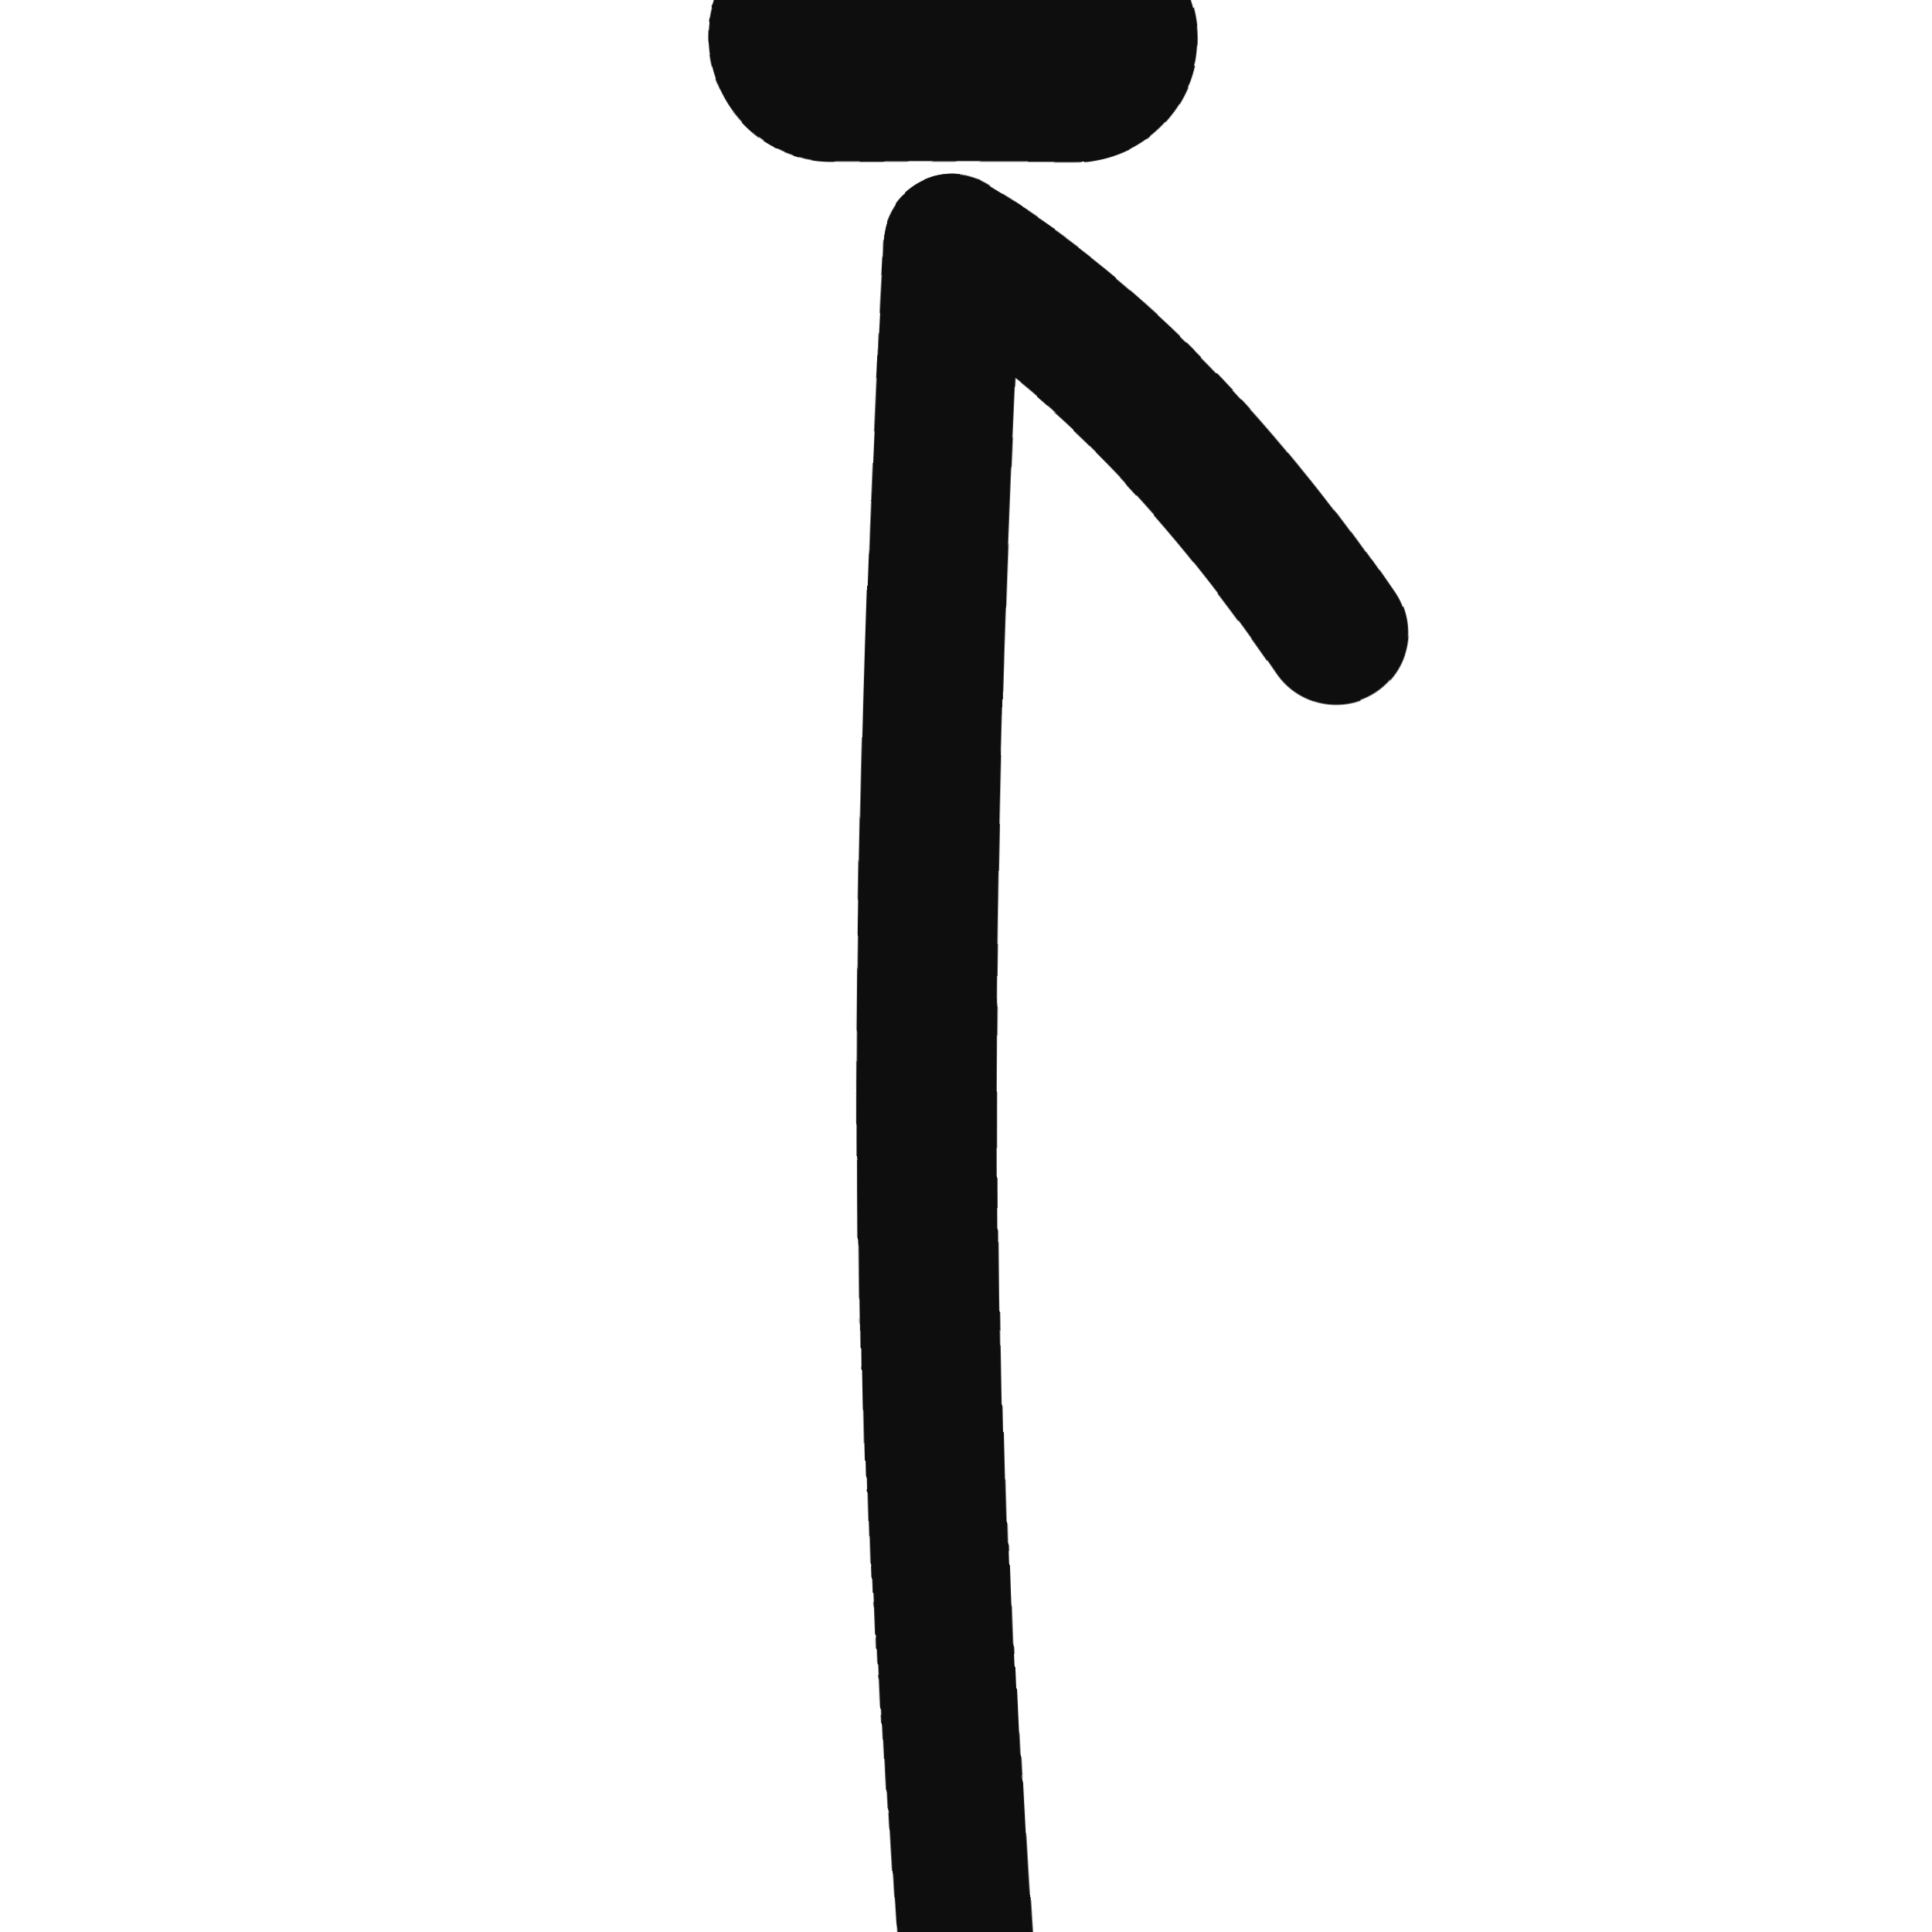
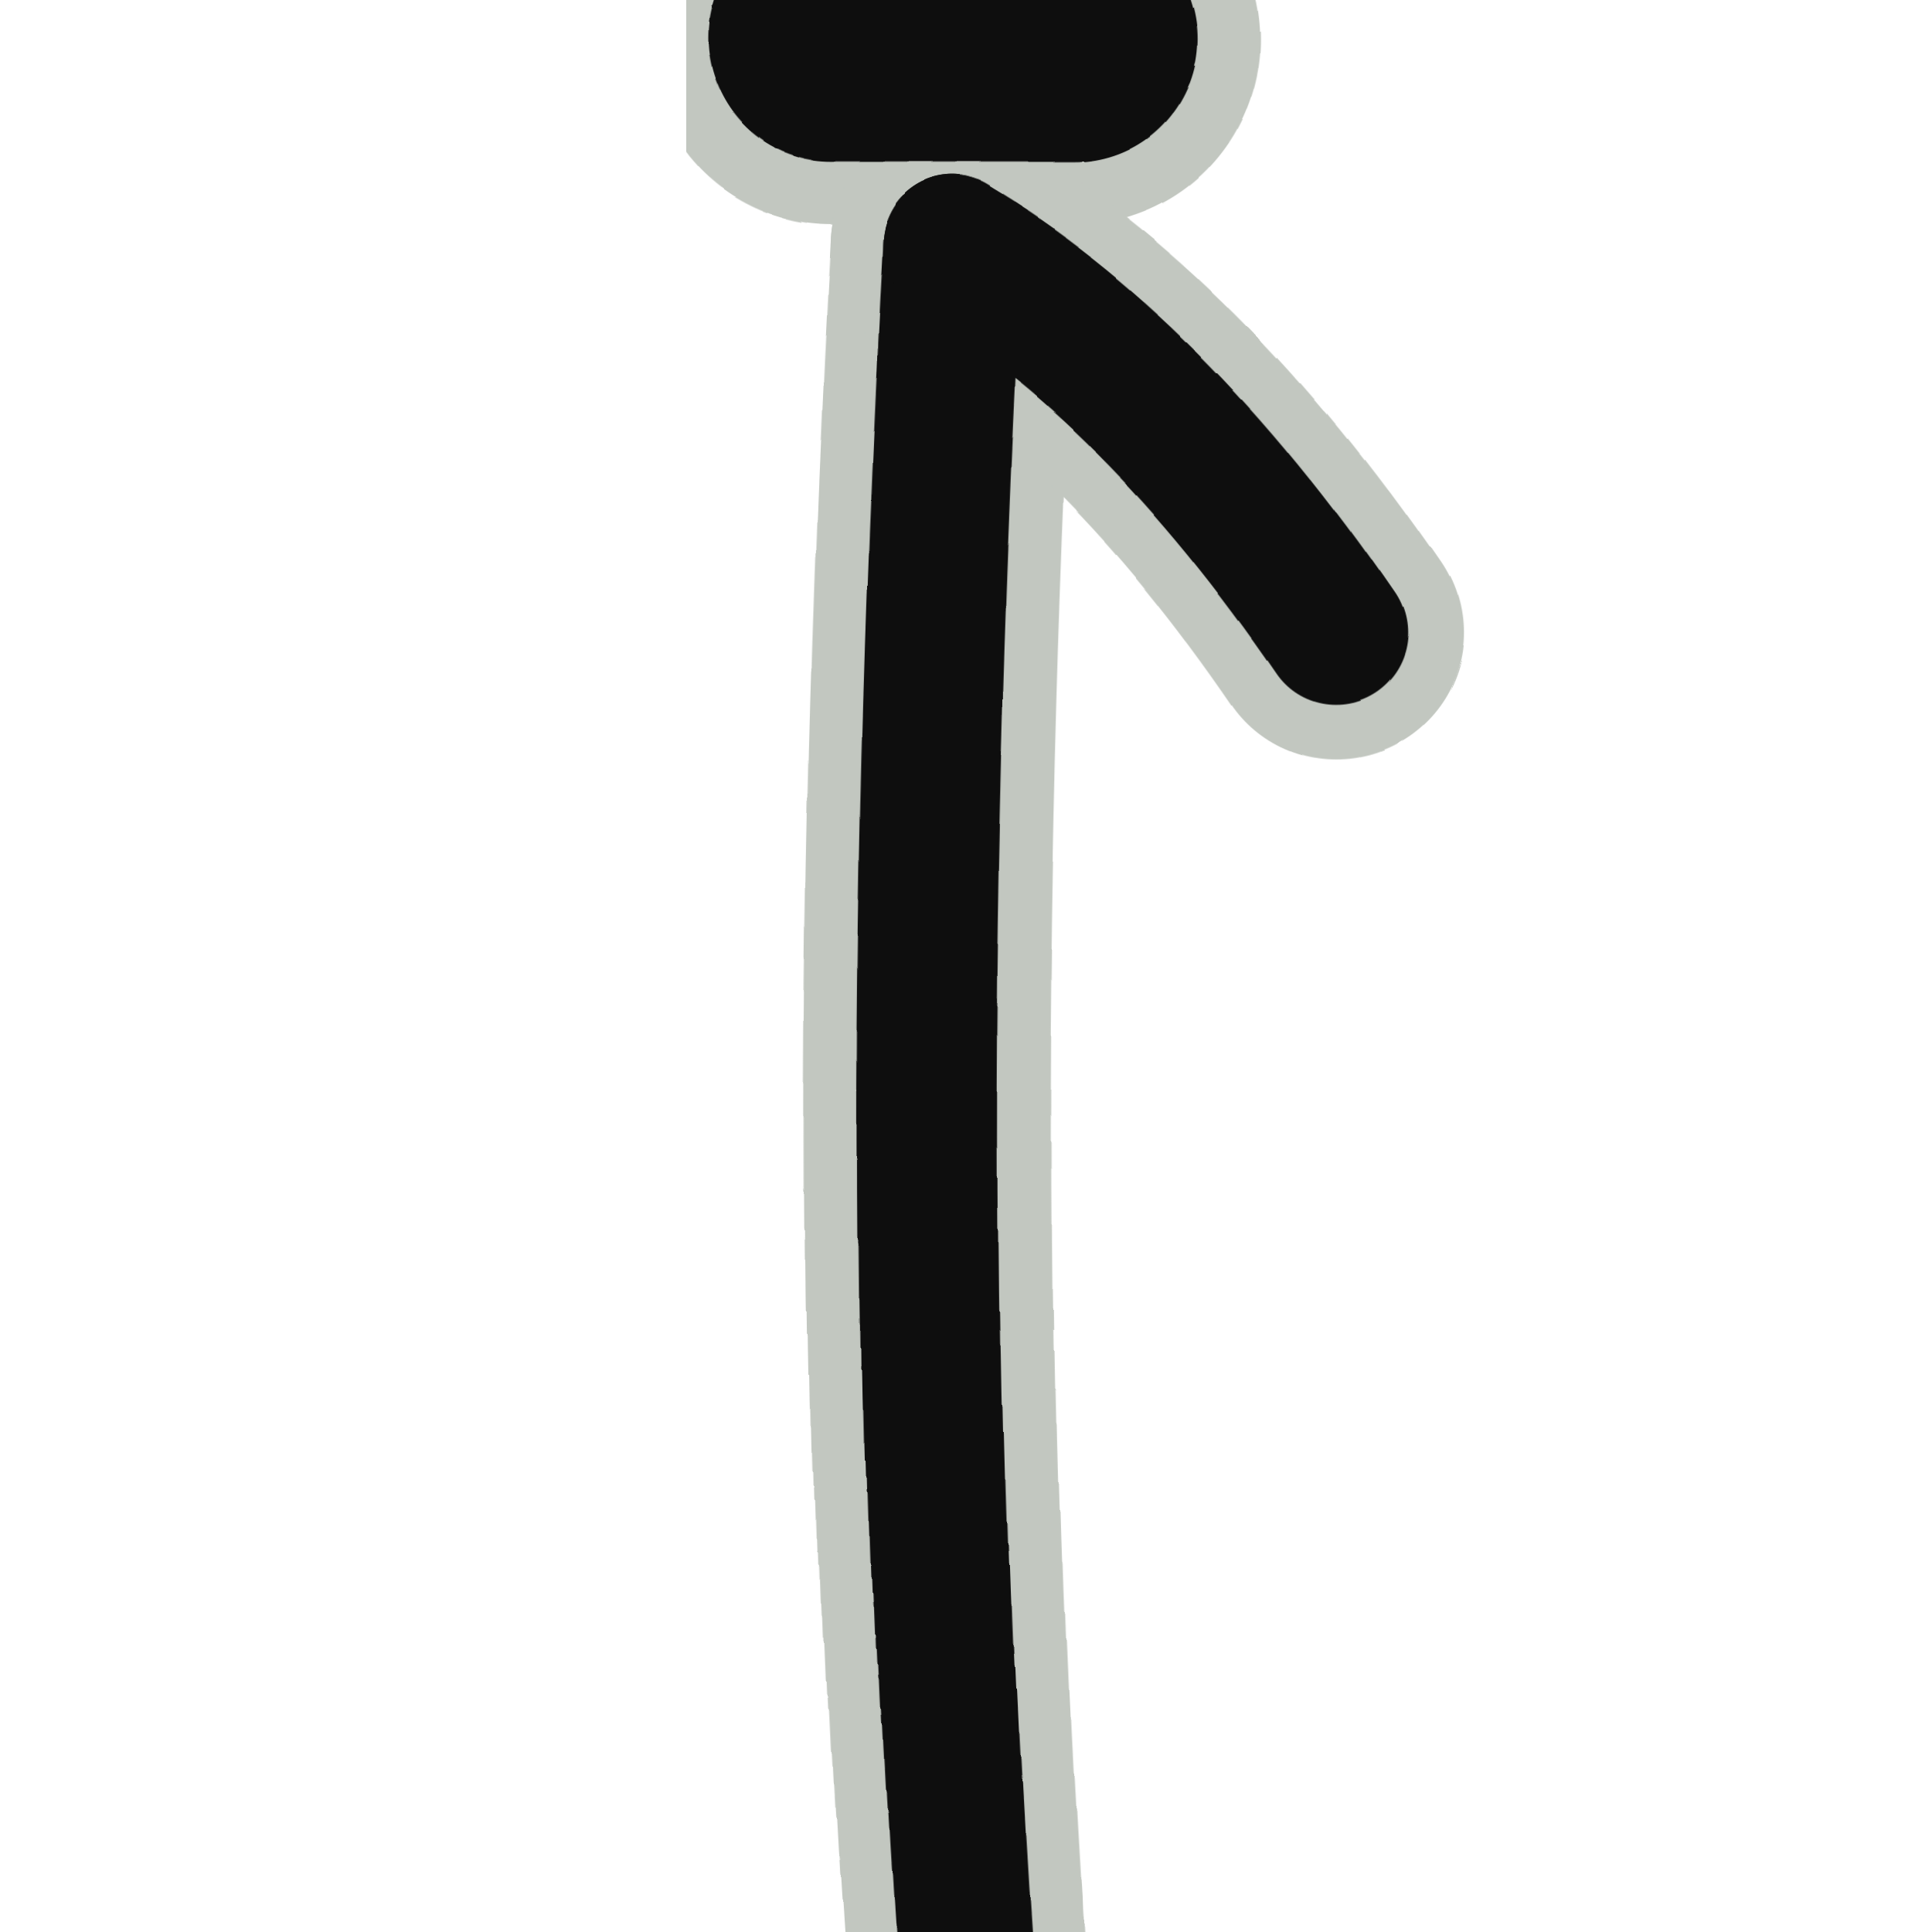
<svg xmlns="http://www.w3.org/2000/svg" viewBox="0 0 46 46" width="54" height="54">
  <defs>
    <filter id="ink" x="-30%" y="-30%" width="160%" height="160%">
      <feTurbulence type="fractalNoise" baseFrequency="0.03" numOctaves="1" seed="34" result="n" />
      <feDisplacementMap in="SourceGraphic" in2="n" scale="2.4" xChannelSelector="R" yChannelSelector="G" />
    </filter>
  </defs>
  <g filter="url(#ink)" transform="translate(46,0) scale(-1,1)">
+     <line x1="20" y1="1" x2="26" y2="1" stroke="#c2c7c0" stroke-width="9" stroke-linecap="round" />
+     <path d="M23 6 Q24.2 28.0 23.0 46.0" fill="none" stroke="#c2c7c0" stroke-width="6" stroke-linecap="round" />
+     <path d="M23 6 Q18.1 8.9 13.8 15.2" fill="none" stroke="#c2c7c0" stroke-width="6" stroke-linecap="round" />
    <line x1="20" y1="1" x2="26" y2="1" stroke="#0e0e0e" stroke-width="6" stroke-linecap="round" />
    <path d="M23 6 Q24.2 28.0 23.0 46.0" fill="none" stroke="#0e0e0e" stroke-width="3.4" stroke-linecap="round" />
    <path d="M23 6 Q18.1 8.9 13.8 15.2" fill="none" stroke="#0e0e0e" stroke-width="3.4" stroke-linecap="round" />
  </g>
</svg>
